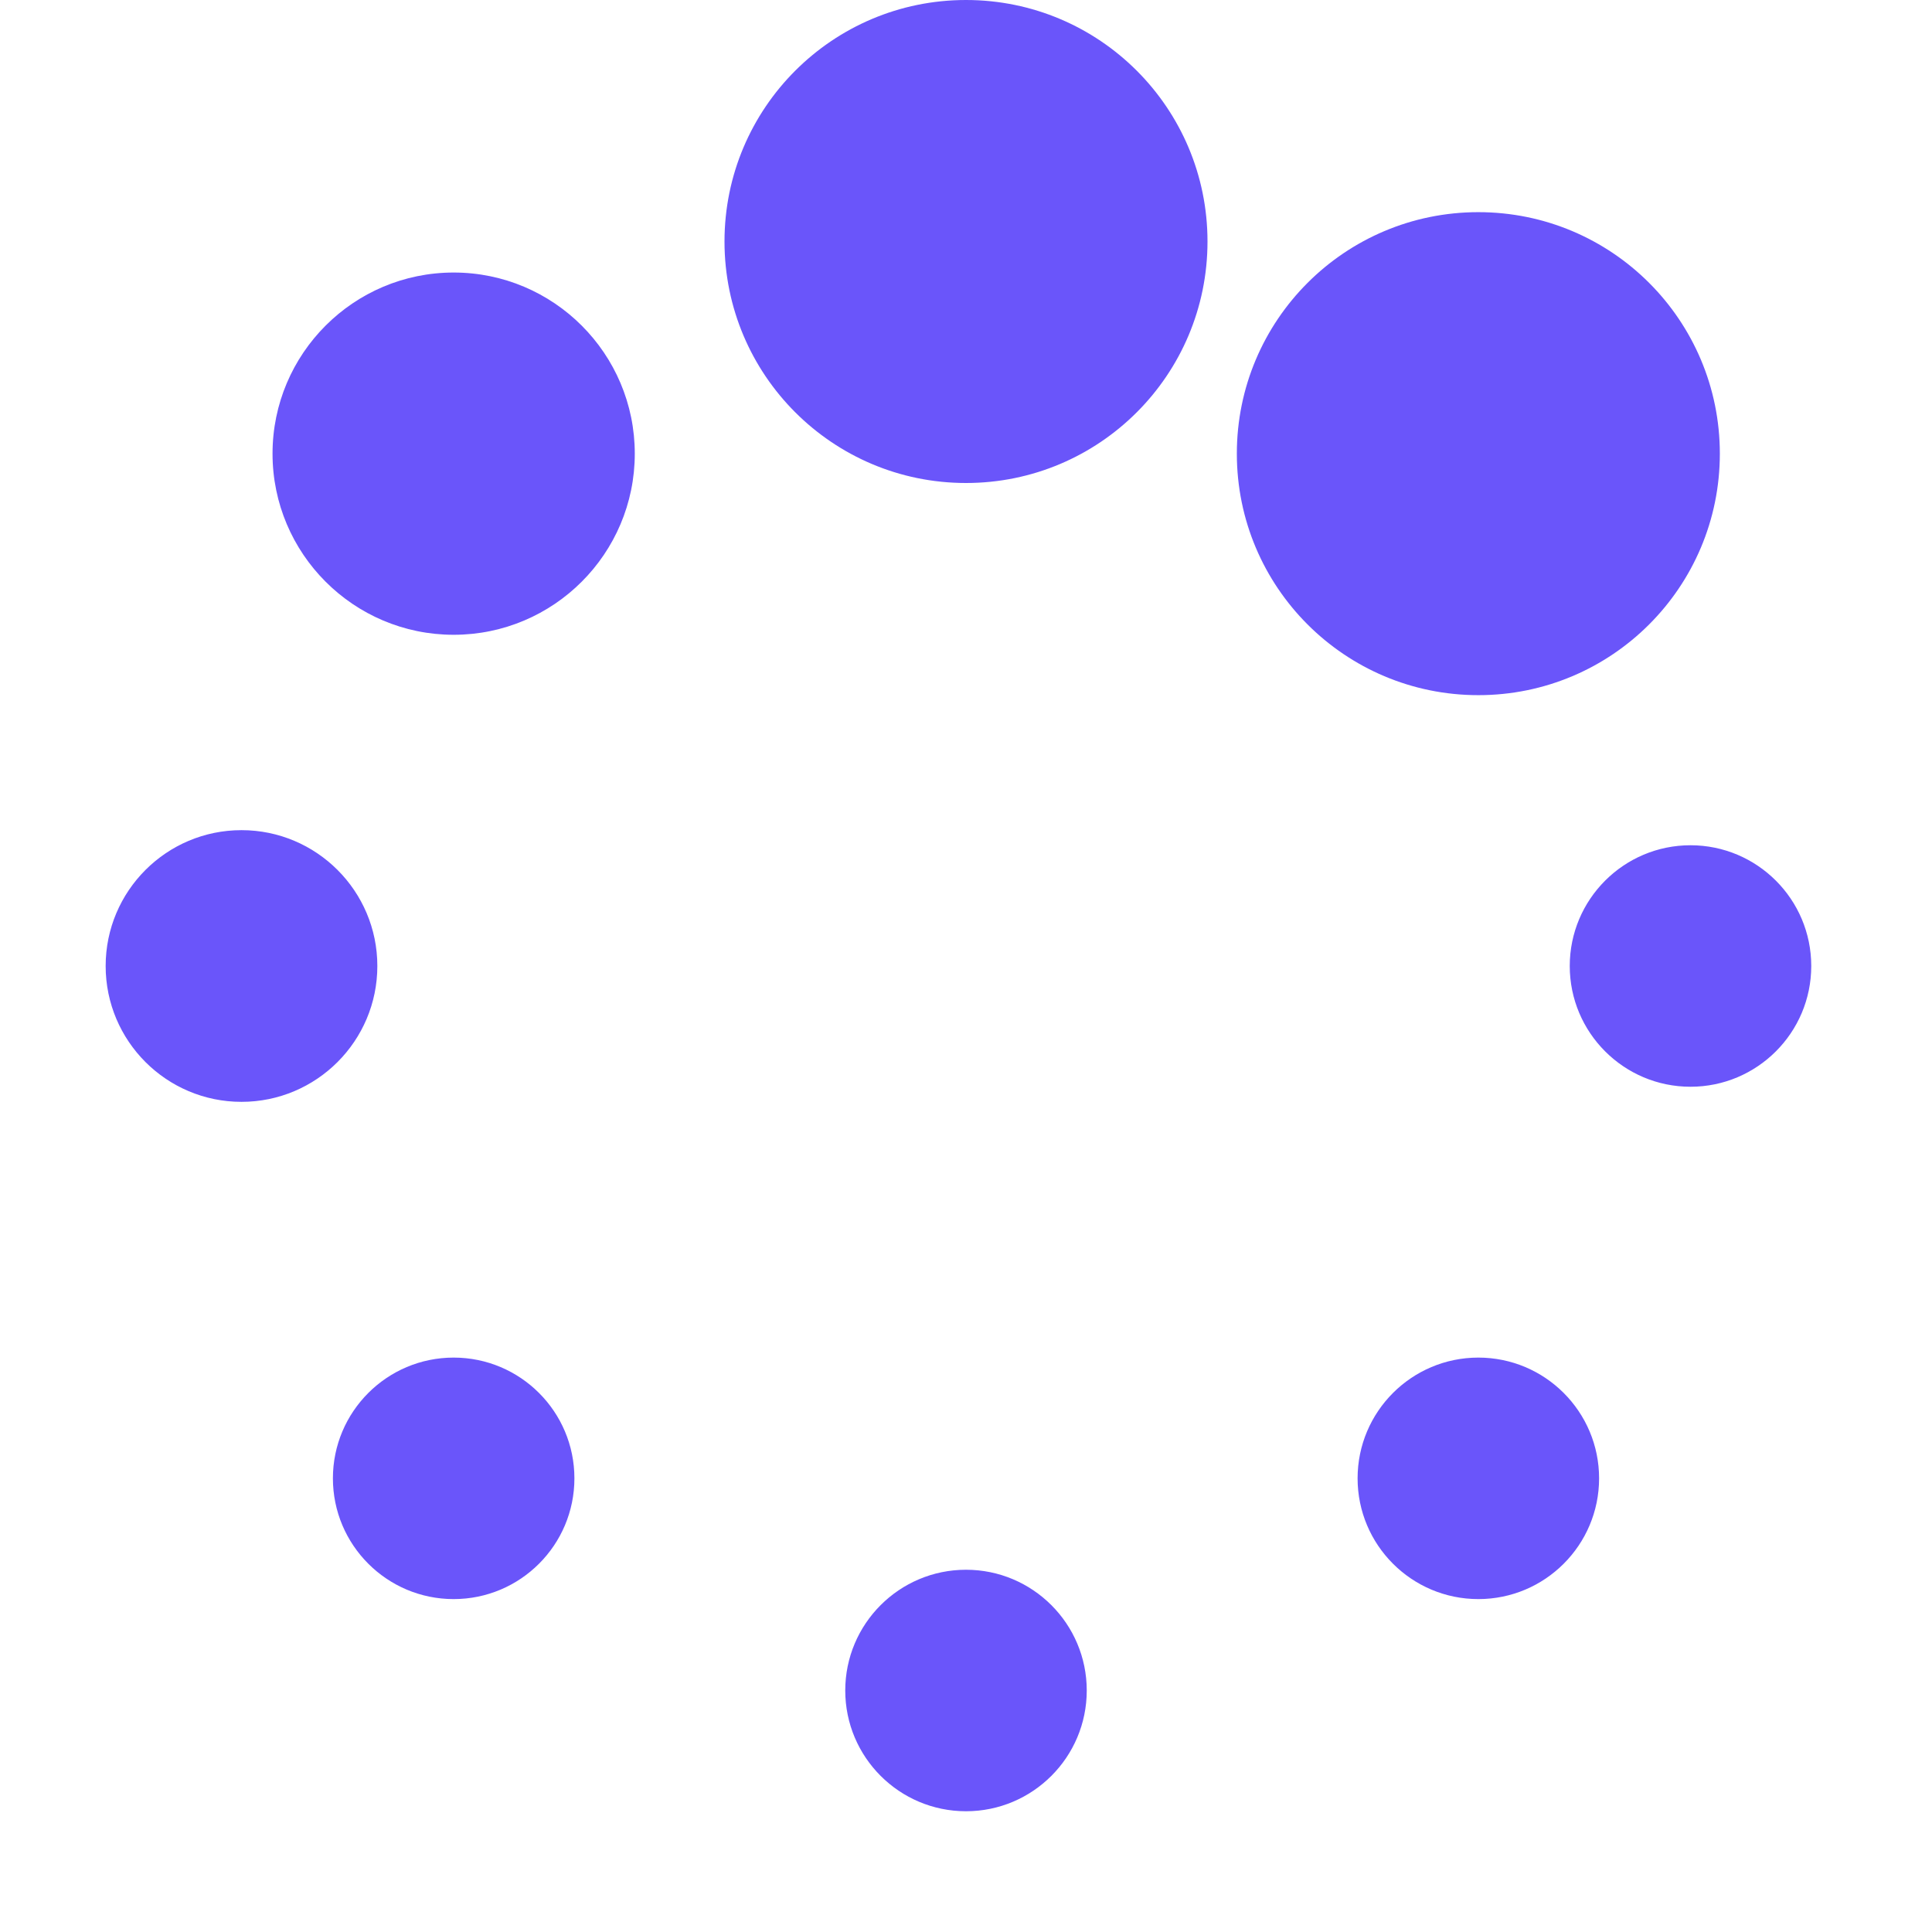
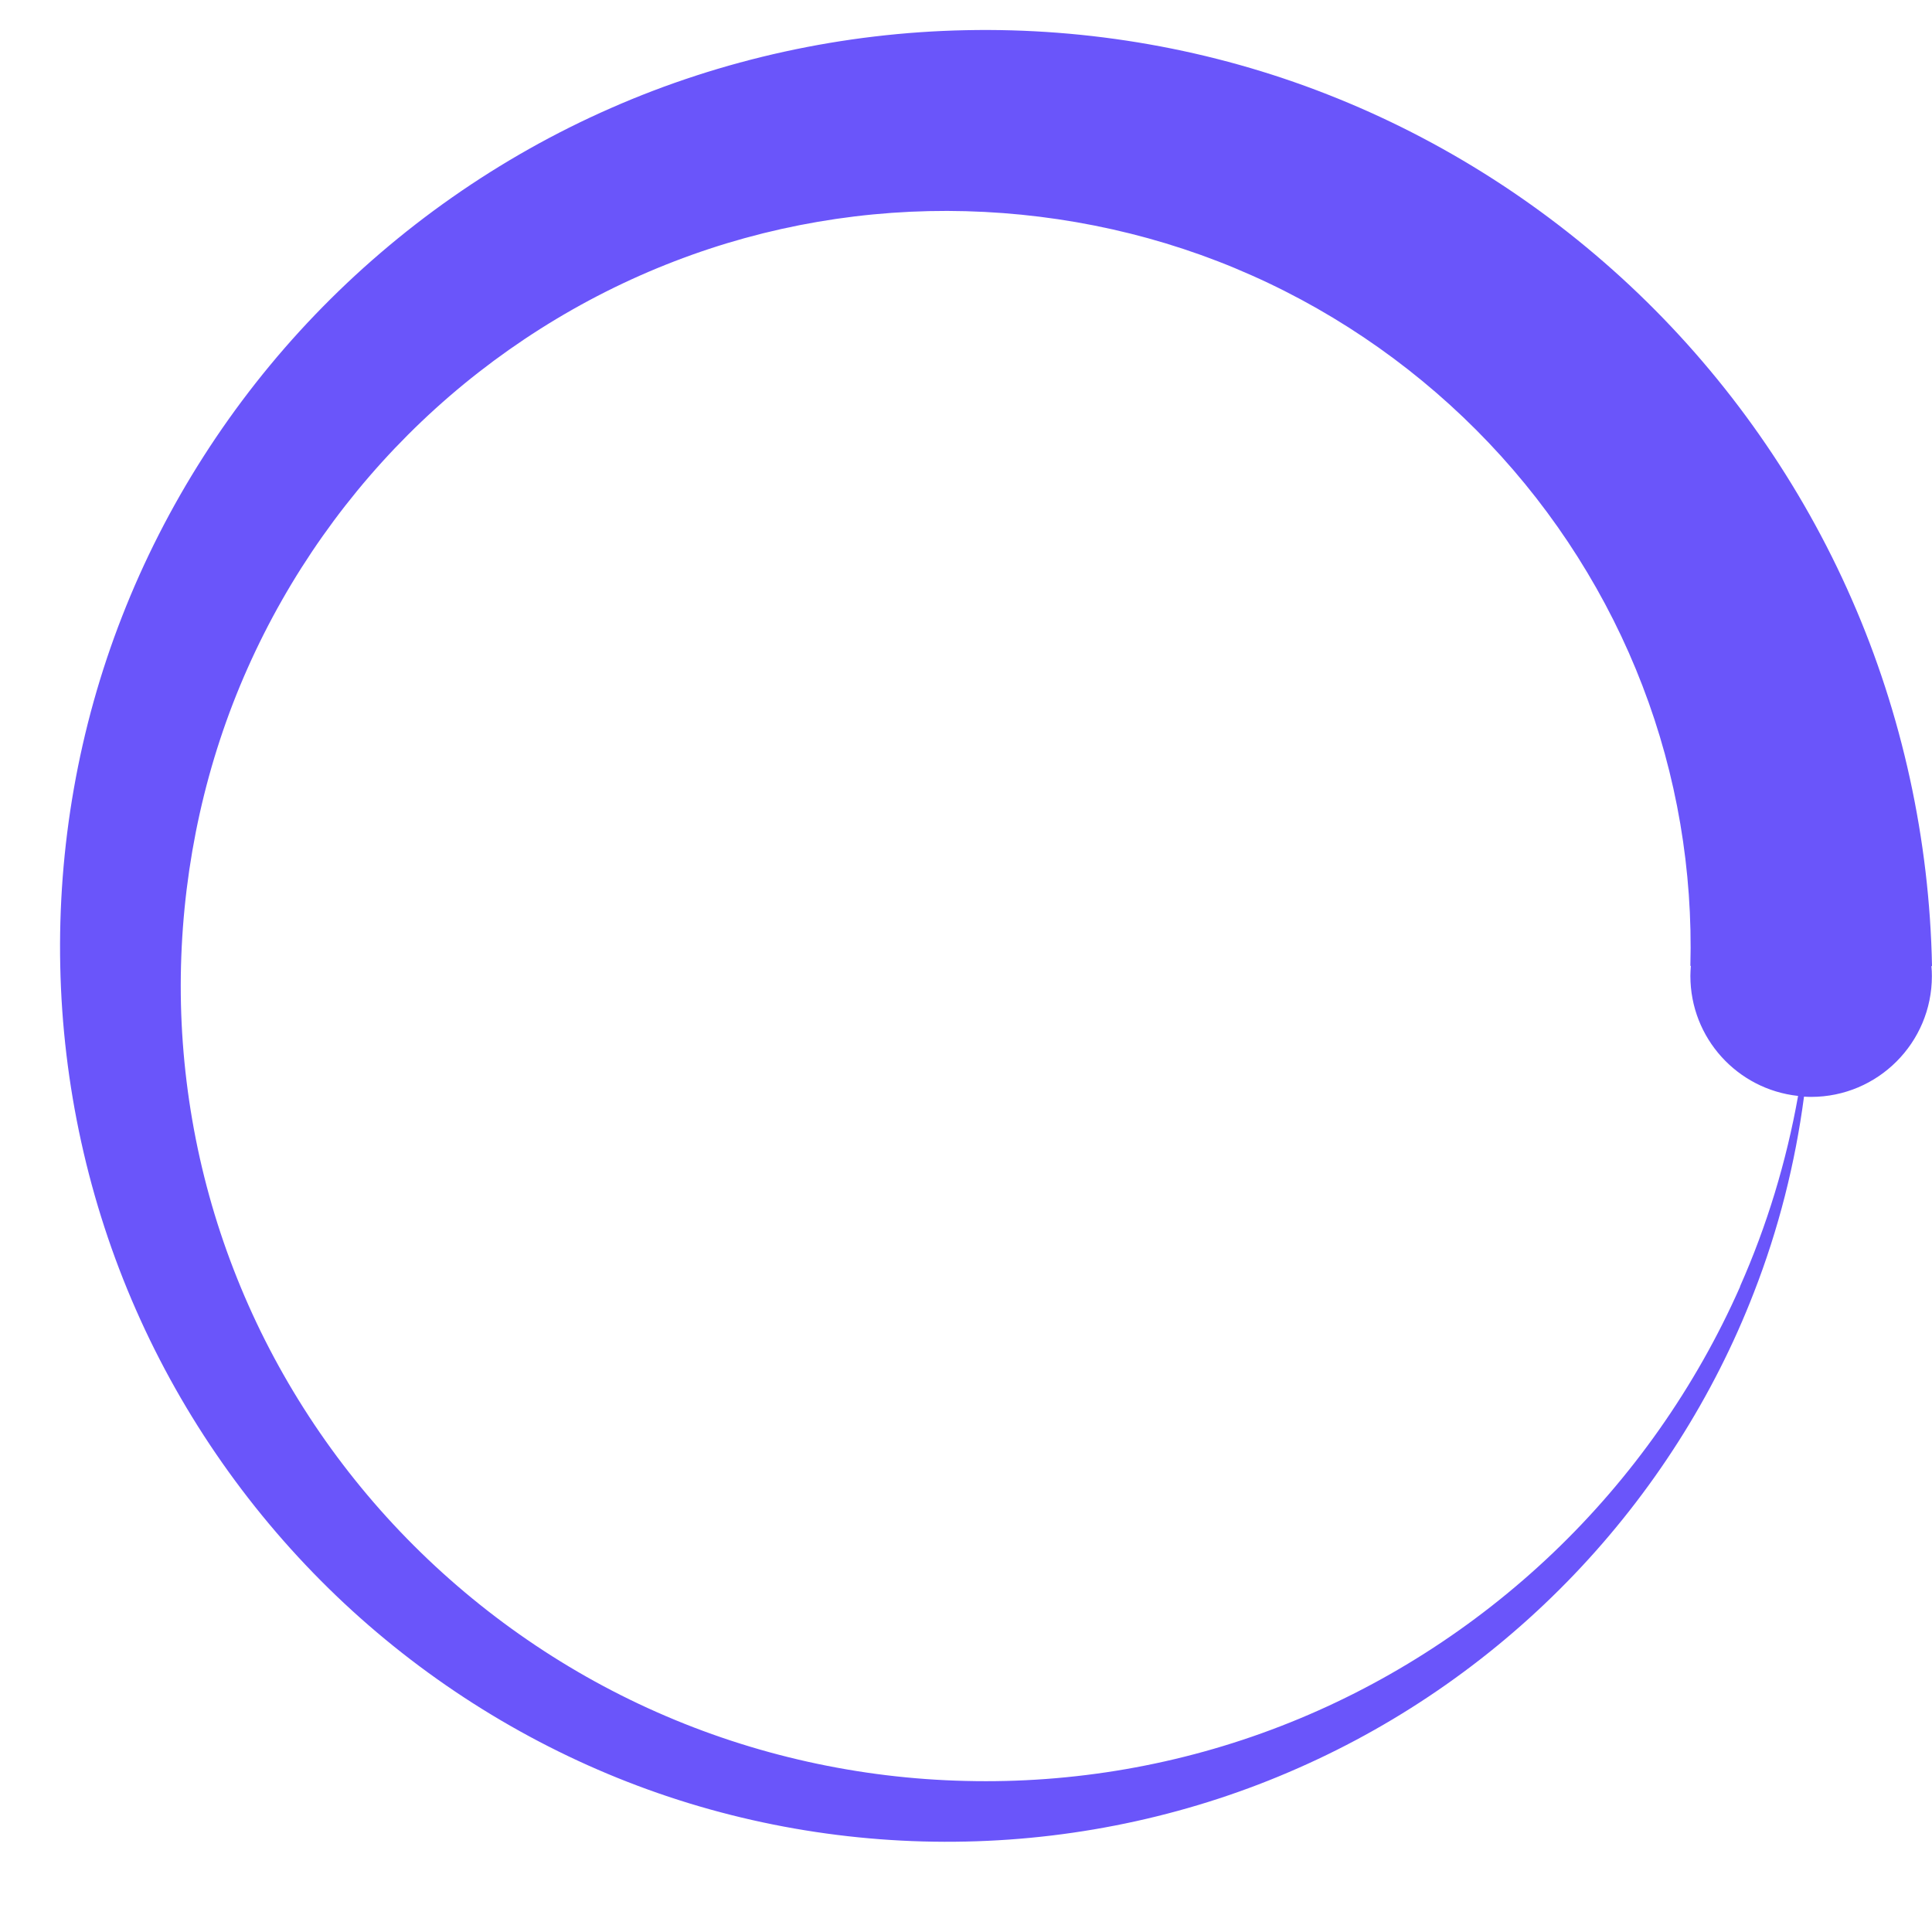
<svg xmlns="http://www.w3.org/2000/svg" stroke="#6a55fa" fill="#6a55fa" stroke-width="0" version="1.1" viewBox="0 0 16 16" height="1em" width="1em">
-   <path d="M6 2c0-1.105 0.895-2 2-2s2 0.895 2 2c0 1.105-0.895 2-2 2s-2-0.895-2-2zM10.243 3.757c0-1.105 0.895-2 2-2s2 0.895 2 2c0 1.105-0.895 2-2 2s-2-0.895-2-2zM13 8c0-0.552 0.448-1 1-1s1 0.448 1 1c0 0.552-0.448 1-1 1s-1-0.448-1-1zM11.243 12.243c0-0.552 0.448-1 1-1s1 0.448 1 1c0 0.552-0.448 1-1 1s-1-0.448-1-1zM7 14c0 0 0 0 0 0 0-0.552 0.448-1 1-1s1 0.448 1 1c0 0 0 0 0 0 0 0.552-0.448 1-1 1s-1-0.448-1-1zM2.757 12.243c0 0 0 0 0 0 0-0.552 0.448-1 1-1s1 0.448 1 1c0 0 0 0 0 0 0 0.552-0.448 1-1 1s-1-0.448-1-1zM2.257 3.757c0 0 0 0 0 0 0-0.828 0.672-1.5 1.5-1.5s1.5 0.672 1.5 1.5c0 0 0 0 0 0 0 0.828-0.672 1.5-1.5 1.5s-1.5-0.672-1.5-1.5zM0.875 8c0-0.621 0.504-1.125 1.125-1.125s1.125 0.504 1.125 1.125c0 0.621-0.504 1.125-1.125 1.125s-1.125-0.504-1.125-1.125z" />
+   <path d="M16 8c-0.020-1.045-0.247-2.086-0.665-3.038-0.417-0.953-1.023-1.817-1.766-2.53s-1.624-1.278-2.578-1.651c-0.953-0.374-1.978-0.552-2.991-0.531-1.013 0.020-2.021 0.24-2.943 0.646-0.923 0.405-1.758 0.992-2.449 1.712s-1.237 1.574-1.597 2.497c-0.361 0.923-0.533 1.914-0.512 2.895 0.020 0.981 0.234 1.955 0.627 2.847 0.392 0.892 0.961 1.7 1.658 2.368s1.523 1.195 2.416 1.543c0.892 0.348 1.851 0.514 2.799 0.493 0.949-0.020 1.89-0.227 2.751-0.608 0.862-0.379 1.642-0.929 2.287-1.604s1.154-1.472 1.488-2.335c0.204-0.523 0.342-1.069 0.415-1.622 0.019 0.001 0.039 0.002 0.059 0.002 0.552 0 1-0.448 1-1 0-0.028-0.001-0.056-0.004-0.083h0.004zM14.411 10.655c-0.367 0.831-0.898 1.584-1.55 2.206s-1.422 1.112-2.254 1.434c-0.832 0.323-1.723 0.476-2.608 0.454-0.884-0.020-1.759-0.215-2.56-0.57-0.801-0.354-1.526-0.867-2.125-1.495s-1.071-1.371-1.38-2.173c-0.31-0.801-0.457-1.66-0.435-2.512s0.208-1.694 0.551-2.464c0.342-0.77 0.836-1.468 1.441-2.044s1.321-1.029 2.092-1.326c0.771-0.298 1.596-0.438 2.416-0.416s1.629 0.202 2.368 0.532c0.74 0.329 1.41 0.805 1.963 1.387s0.988 1.27 1.272 2.011c0.285 0.74 0.418 1.532 0.397 2.32h0.004c-0.002 0.027-0.004 0.055-0.004 0.083 0 0.516 0.39 0.94 0.892 0.994-0.097 0.544-0.258 1.075-0.481 1.578z" />
</svg>
